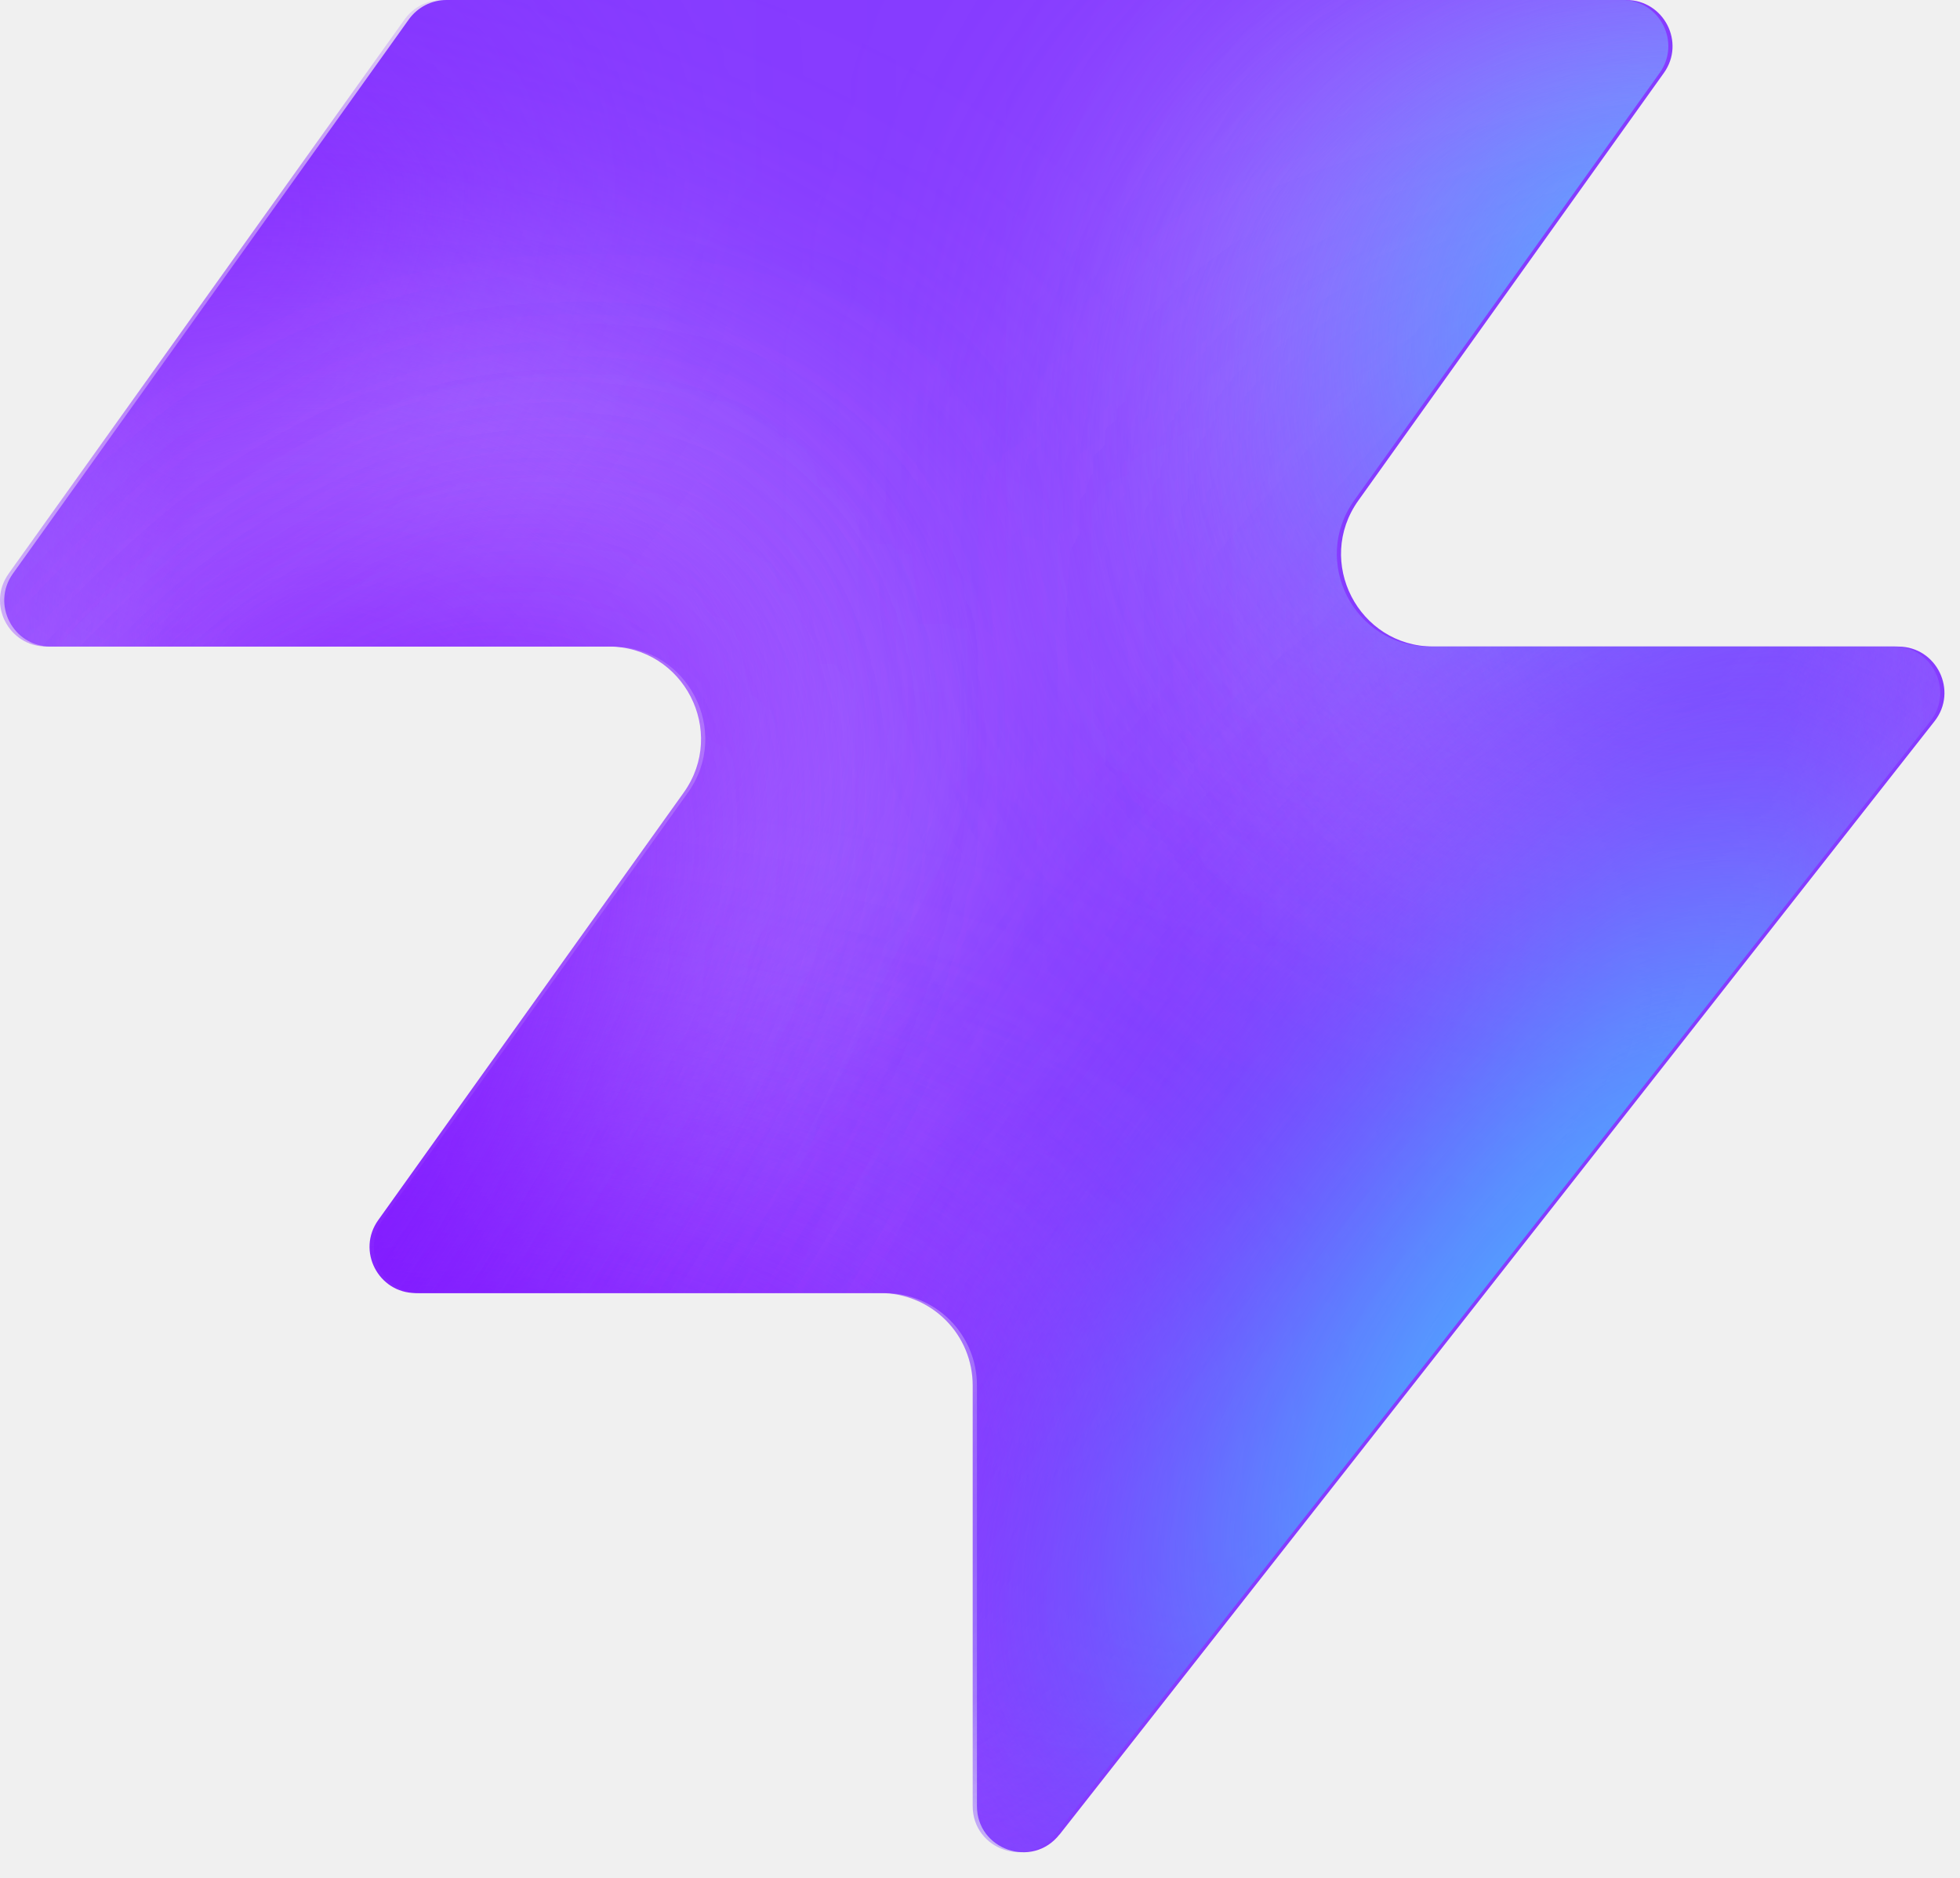
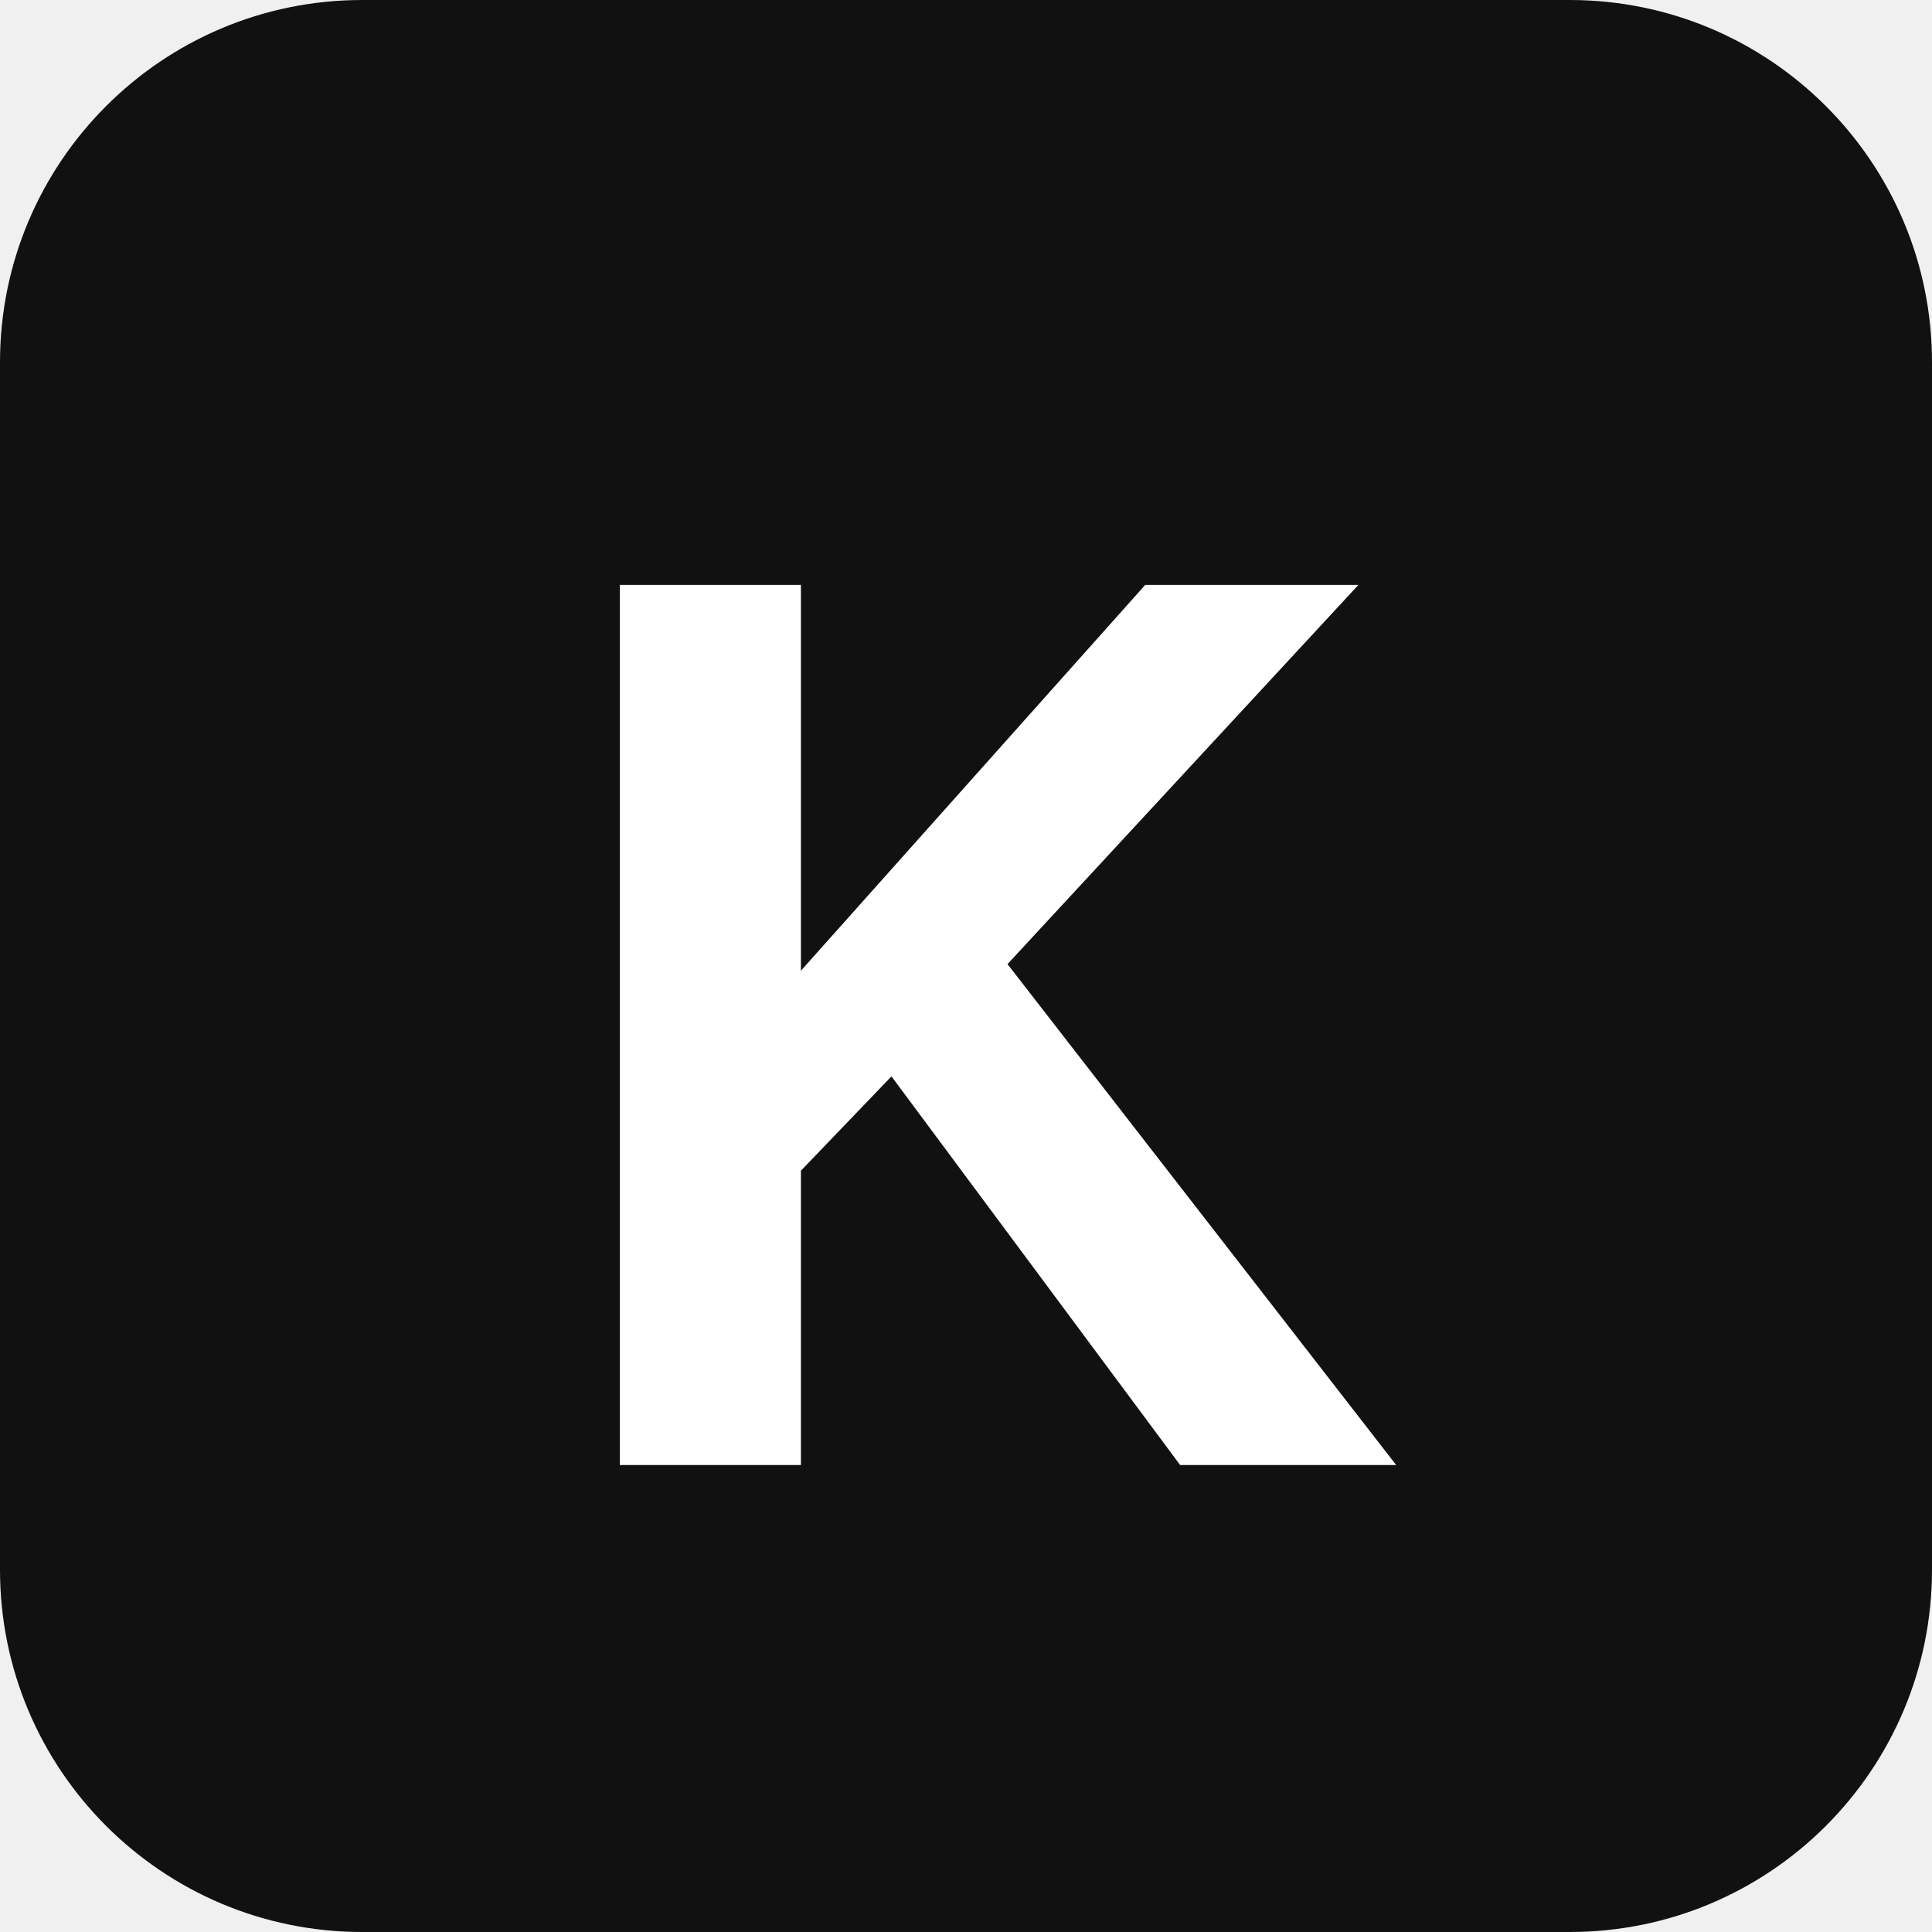
- <svg xmlns="http://www.w3.org/2000/svg" width="48" height="46" fill="none" viewBox="0 0 48 46">
-   <path fill="#863bff" d="M25.946 44.938c-.664.845-2.021.375-2.021-.698V33.937a2.26 2.26 0 0 0-2.262-2.262H10.287c-.92 0-1.456-1.04-.92-1.788l7.48-10.471c1.07-1.497 0-3.578-1.842-3.578H1.237c-.92 0-1.456-1.04-.92-1.788L10.013.474c.214-.297.556-.474.92-.474h28.894c.92 0 1.456 1.04.92 1.788l-7.48 10.471c-1.07 1.498 0 3.579 1.842 3.579h11.377c.943 0 1.473 1.088.89 1.83L25.947 44.94z" style="fill:#863bff;fill:color(display-p3 .525 .23 1);fill-opacity:1" />
-   <mask id="a" width="48" height="46" x="0" y="0" maskUnits="userSpaceOnUse" style="mask-type:alpha">
-     <path fill="#000" d="M25.842 44.938c-.664.844-2.021.375-2.021-.698V33.937a2.26 2.26 0 0 0-2.262-2.262H10.183c-.92 0-1.456-1.04-.92-1.788l7.48-10.471c1.07-1.498 0-3.579-1.842-3.579H1.133c-.92 0-1.456-1.04-.92-1.787L9.91.473c.214-.297.556-.474.92-.474h28.894c.92 0 1.456 1.04.92 1.788l-7.48 10.471c-1.07 1.498 0 3.578 1.842 3.578h11.377c.943 0 1.473 1.088.89 1.832L25.843 44.94z" style="fill:#000;fill-opacity:1" />
-   </mask>
-   <g mask="url(#a)">
-     <g filter="url(#b)">
-       <ellipse cx="5.508" cy="14.704" fill="#ede6ff" rx="5.508" ry="14.704" style="fill:#ede6ff;fill:color(display-p3 .927 .903 1);fill-opacity:1" transform="matrix(.00324 1 1 -.00324 -4.47 31.516)" />
-     </g>
-     <g filter="url(#c)">
-       <ellipse cx="10.399" cy="29.851" fill="#ede6ff" rx="10.399" ry="29.851" style="fill:#ede6ff;fill:color(display-p3 .927 .903 1);fill-opacity:1" transform="matrix(.00324 1 1 -.00324 -39.328 7.883)" />
-     </g>
-     <g filter="url(#d)">
-       <ellipse cx="5.508" cy="30.487" fill="#7e14ff" rx="5.508" ry="30.487" style="fill:#7e14ff;fill:color(display-p3 .492 .077 1);fill-opacity:1" transform="rotate(89.814 -25.913 -14.639)scale(1 -1)" />
-     </g>
-     <g filter="url(#e)">
-       <ellipse cx="5.508" cy="30.599" fill="#7e14ff" rx="5.508" ry="30.599" style="fill:#7e14ff;fill:color(display-p3 .492 .077 1);fill-opacity:1" transform="rotate(89.814 -32.644 -3.334)scale(1 -1)" />
-     </g>
-     <g filter="url(#f)">
-       <ellipse cx="5.508" cy="30.599" fill="#7e14ff" rx="5.508" ry="30.599" style="fill:#7e14ff;fill:color(display-p3 .492 .077 1);fill-opacity:1" transform="matrix(.00324 1 1 -.00324 -34.34 30.47)" />
-     </g>
-     <g filter="url(#g)">
-       <ellipse cx="14.072" cy="22.078" fill="#ede6ff" rx="14.072" ry="22.078" style="fill:#ede6ff;fill:color(display-p3 .927 .903 1);fill-opacity:1" transform="rotate(93.35 24.506 48.493)scale(-1 1)" />
-     </g>
-     <g filter="url(#h)">
-       <ellipse cx="3.47" cy="21.501" fill="#7e14ff" rx="3.47" ry="21.501" style="fill:#7e14ff;fill:color(display-p3 .492 .077 1);fill-opacity:1" transform="rotate(89.009 28.708 47.59)scale(-1 1)" />
-     </g>
-     <g filter="url(#i)">
-       <ellipse cx="3.47" cy="21.501" fill="#7e14ff" rx="3.47" ry="21.501" style="fill:#7e14ff;fill:color(display-p3 .492 .077 1);fill-opacity:1" transform="rotate(89.009 28.708 47.59)scale(-1 1)" />
-     </g>
-     <g filter="url(#j)">
-       <ellipse cx=".387" cy="8.972" fill="#7e14ff" rx="4.407" ry="29.108" style="fill:#7e14ff;fill:color(display-p3 .492 .077 1);fill-opacity:1" transform="rotate(39.51 .387 8.972)" />
-     </g>
-     <g filter="url(#k)">
-       <ellipse cx="47.523" cy="-6.092" fill="#7e14ff" rx="4.407" ry="29.108" style="fill:#7e14ff;fill:color(display-p3 .492 .077 1);fill-opacity:1" transform="rotate(37.892 47.523 -6.092)" />
-     </g>
-     <g filter="url(#l)">
-       <ellipse cx="41.412" cy="6.333" fill="#47bfff" rx="5.971" ry="9.665" style="fill:#47bfff;fill:color(display-p3 .28 .748 1);fill-opacity:1" transform="rotate(37.892 41.412 6.333)" />
-     </g>
-     <g filter="url(#m)">
-       <ellipse cx="-1.879" cy="38.332" fill="#7e14ff" rx="4.407" ry="29.108" style="fill:#7e14ff;fill:color(display-p3 .492 .077 1);fill-opacity:1" transform="rotate(37.892 -1.88 38.332)" />
-     </g>
-     <g filter="url(#n)">
-       <ellipse cx="-1.879" cy="38.332" fill="#7e14ff" rx="4.407" ry="29.108" style="fill:#7e14ff;fill:color(display-p3 .492 .077 1);fill-opacity:1" transform="rotate(37.892 -1.88 38.332)" />
-     </g>
-     <g filter="url(#o)">
-       <ellipse cx="35.651" cy="29.907" fill="#7e14ff" rx="4.407" ry="29.108" style="fill:#7e14ff;fill:color(display-p3 .492 .077 1);fill-opacity:1" transform="rotate(37.892 35.651 29.907)" />
-     </g>
-     <g filter="url(#p)">
-       <ellipse cx="38.418" cy="32.4" fill="#47bfff" rx="5.971" ry="15.297" style="fill:#47bfff;fill:color(display-p3 .28 .748 1);fill-opacity:1" transform="rotate(37.892 38.418 32.4)" />
-     </g>
-   </g>
-   <defs>
-     <filter id="b" width="60.045" height="41.654" x="-19.77" y="16.149" color-interpolation-filters="sRGB" filterUnits="userSpaceOnUse">
-       <feFlood flood-opacity="0" result="BackgroundImageFix" />
-       <feBlend in="SourceGraphic" in2="BackgroundImageFix" result="shape" />
-       <feGaussianBlur result="effect1_foregroundBlur_2002_17158" stdDeviation="7.659" />
-     </filter>
-     <filter id="c" width="90.34" height="51.437" x="-54.613" y="-7.533" color-interpolation-filters="sRGB" filterUnits="userSpaceOnUse">
-       <feFlood flood-opacity="0" result="BackgroundImageFix" />
-       <feBlend in="SourceGraphic" in2="BackgroundImageFix" result="shape" />
-       <feGaussianBlur result="effect1_foregroundBlur_2002_17158" stdDeviation="7.659" />
-     </filter>
-     <filter id="d" width="79.355" height="29.4" x="-49.64" y="2.03" color-interpolation-filters="sRGB" filterUnits="userSpaceOnUse">
-       <feFlood flood-opacity="0" result="BackgroundImageFix" />
-       <feBlend in="SourceGraphic" in2="BackgroundImageFix" result="shape" />
-       <feGaussianBlur result="effect1_foregroundBlur_2002_17158" stdDeviation="4.596" />
-     </filter>
-     <filter id="e" width="79.579" height="29.4" x="-45.045" y="20.029" color-interpolation-filters="sRGB" filterUnits="userSpaceOnUse">
-       <feFlood flood-opacity="0" result="BackgroundImageFix" />
-       <feBlend in="SourceGraphic" in2="BackgroundImageFix" result="shape" />
-       <feGaussianBlur result="effect1_foregroundBlur_2002_17158" stdDeviation="4.596" />
-     </filter>
-     <filter id="f" width="79.579" height="29.4" x="-43.513" y="21.178" color-interpolation-filters="sRGB" filterUnits="userSpaceOnUse">
-       <feFlood flood-opacity="0" result="BackgroundImageFix" />
-       <feBlend in="SourceGraphic" in2="BackgroundImageFix" result="shape" />
-       <feGaussianBlur result="effect1_foregroundBlur_2002_17158" stdDeviation="4.596" />
-     </filter>
-     <filter id="g" width="74.749" height="58.852" x="15.756" y="-17.901" color-interpolation-filters="sRGB" filterUnits="userSpaceOnUse">
-       <feFlood flood-opacity="0" result="BackgroundImageFix" />
-       <feBlend in="SourceGraphic" in2="BackgroundImageFix" result="shape" />
-       <feGaussianBlur result="effect1_foregroundBlur_2002_17158" stdDeviation="7.659" />
-     </filter>
-     <filter id="h" width="61.377" height="25.362" x="23.548" y="2.284" color-interpolation-filters="sRGB" filterUnits="userSpaceOnUse">
-       <feFlood flood-opacity="0" result="BackgroundImageFix" />
-       <feBlend in="SourceGraphic" in2="BackgroundImageFix" result="shape" />
-       <feGaussianBlur result="effect1_foregroundBlur_2002_17158" stdDeviation="4.596" />
-     </filter>
-     <filter id="i" width="61.377" height="25.362" x="23.548" y="2.284" color-interpolation-filters="sRGB" filterUnits="userSpaceOnUse">
-       <feFlood flood-opacity="0" result="BackgroundImageFix" />
-       <feBlend in="SourceGraphic" in2="BackgroundImageFix" result="shape" />
-       <feGaussianBlur result="effect1_foregroundBlur_2002_17158" stdDeviation="4.596" />
-     </filter>
-     <filter id="j" width="56.045" height="63.649" x="-27.636" y="-22.853" color-interpolation-filters="sRGB" filterUnits="userSpaceOnUse">
-       <feFlood flood-opacity="0" result="BackgroundImageFix" />
-       <feBlend in="SourceGraphic" in2="BackgroundImageFix" result="shape" />
-       <feGaussianBlur result="effect1_foregroundBlur_2002_17158" stdDeviation="4.596" />
-     </filter>
-     <filter id="k" width="54.814" height="64.646" x="20.116" y="-38.415" color-interpolation-filters="sRGB" filterUnits="userSpaceOnUse">
-       <feFlood flood-opacity="0" result="BackgroundImageFix" />
-       <feBlend in="SourceGraphic" in2="BackgroundImageFix" result="shape" />
-       <feGaussianBlur result="effect1_foregroundBlur_2002_17158" stdDeviation="4.596" />
-     </filter>
-     <filter id="l" width="33.541" height="35.313" x="24.641" y="-11.323" color-interpolation-filters="sRGB" filterUnits="userSpaceOnUse">
-       <feFlood flood-opacity="0" result="BackgroundImageFix" />
-       <feBlend in="SourceGraphic" in2="BackgroundImageFix" result="shape" />
-       <feGaussianBlur result="effect1_foregroundBlur_2002_17158" stdDeviation="4.596" />
-     </filter>
-     <filter id="m" width="54.814" height="64.646" x="-29.286" y="6.009" color-interpolation-filters="sRGB" filterUnits="userSpaceOnUse">
-       <feFlood flood-opacity="0" result="BackgroundImageFix" />
-       <feBlend in="SourceGraphic" in2="BackgroundImageFix" result="shape" />
-       <feGaussianBlur result="effect1_foregroundBlur_2002_17158" stdDeviation="4.596" />
-     </filter>
-     <filter id="n" width="54.814" height="64.646" x="-29.286" y="6.009" color-interpolation-filters="sRGB" filterUnits="userSpaceOnUse">
-       <feFlood flood-opacity="0" result="BackgroundImageFix" />
-       <feBlend in="SourceGraphic" in2="BackgroundImageFix" result="shape" />
-       <feGaussianBlur result="effect1_foregroundBlur_2002_17158" stdDeviation="4.596" />
-     </filter>
-     <filter id="o" width="54.814" height="64.646" x="8.244" y="-2.416" color-interpolation-filters="sRGB" filterUnits="userSpaceOnUse">
-       <feFlood flood-opacity="0" result="BackgroundImageFix" />
-       <feBlend in="SourceGraphic" in2="BackgroundImageFix" result="shape" />
-       <feGaussianBlur result="effect1_foregroundBlur_2002_17158" stdDeviation="4.596" />
-     </filter>
-     <filter id="p" width="39.409" height="43.623" x="18.713" y="10.588" color-interpolation-filters="sRGB" filterUnits="userSpaceOnUse">
-       <feFlood flood-opacity="0" result="BackgroundImageFix" />
-       <feBlend in="SourceGraphic" in2="BackgroundImageFix" result="shape" />
-       <feGaussianBlur result="effect1_foregroundBlur_2002_17158" stdDeviation="4.596" />
-     </filter>
-   </defs>
+ <svg xmlns="http://www.w3.org/2000/svg" viewBox="0 0 32 32">
+   <rect width="32" height="32" rx="6" fill="#111111" />
+   <text x="50%" y="54%" dominant-baseline="middle" text-anchor="middle" fill="#FFFFFF" font-family="Helvetica Neue, Helvetica, Arial, sans-serif" font-size="20" font-weight="800">K</text>
</svg>
